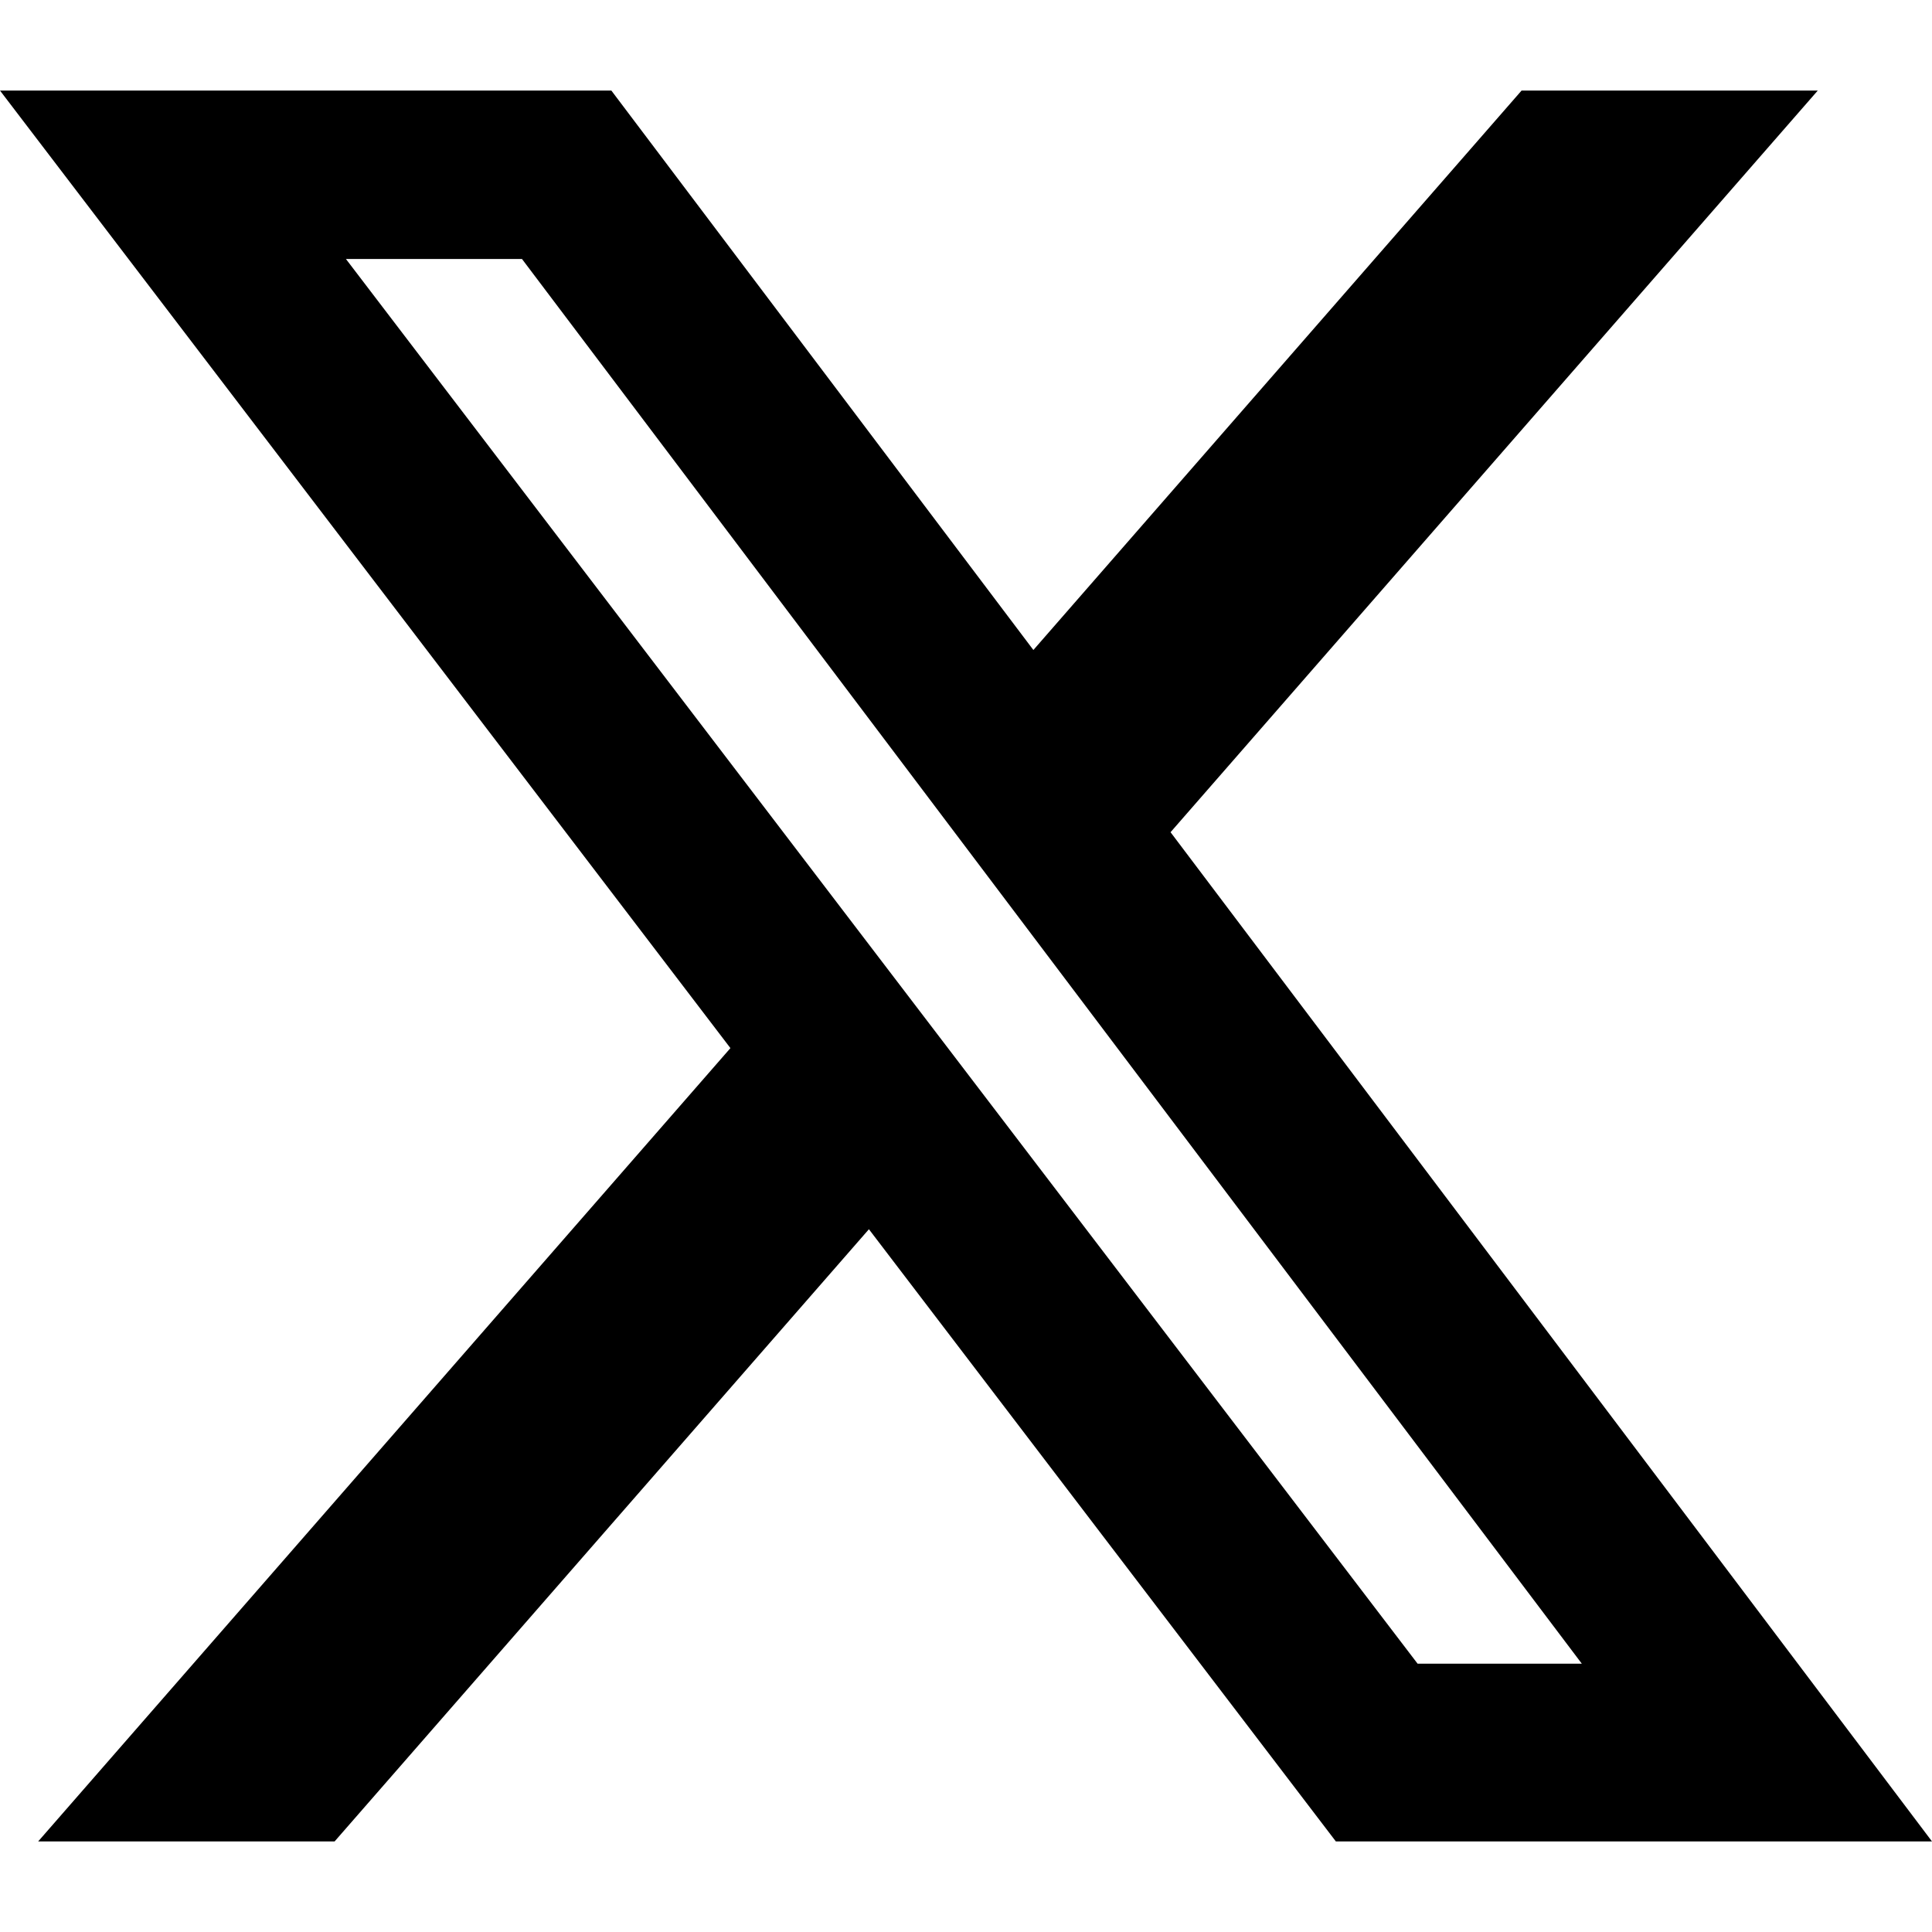
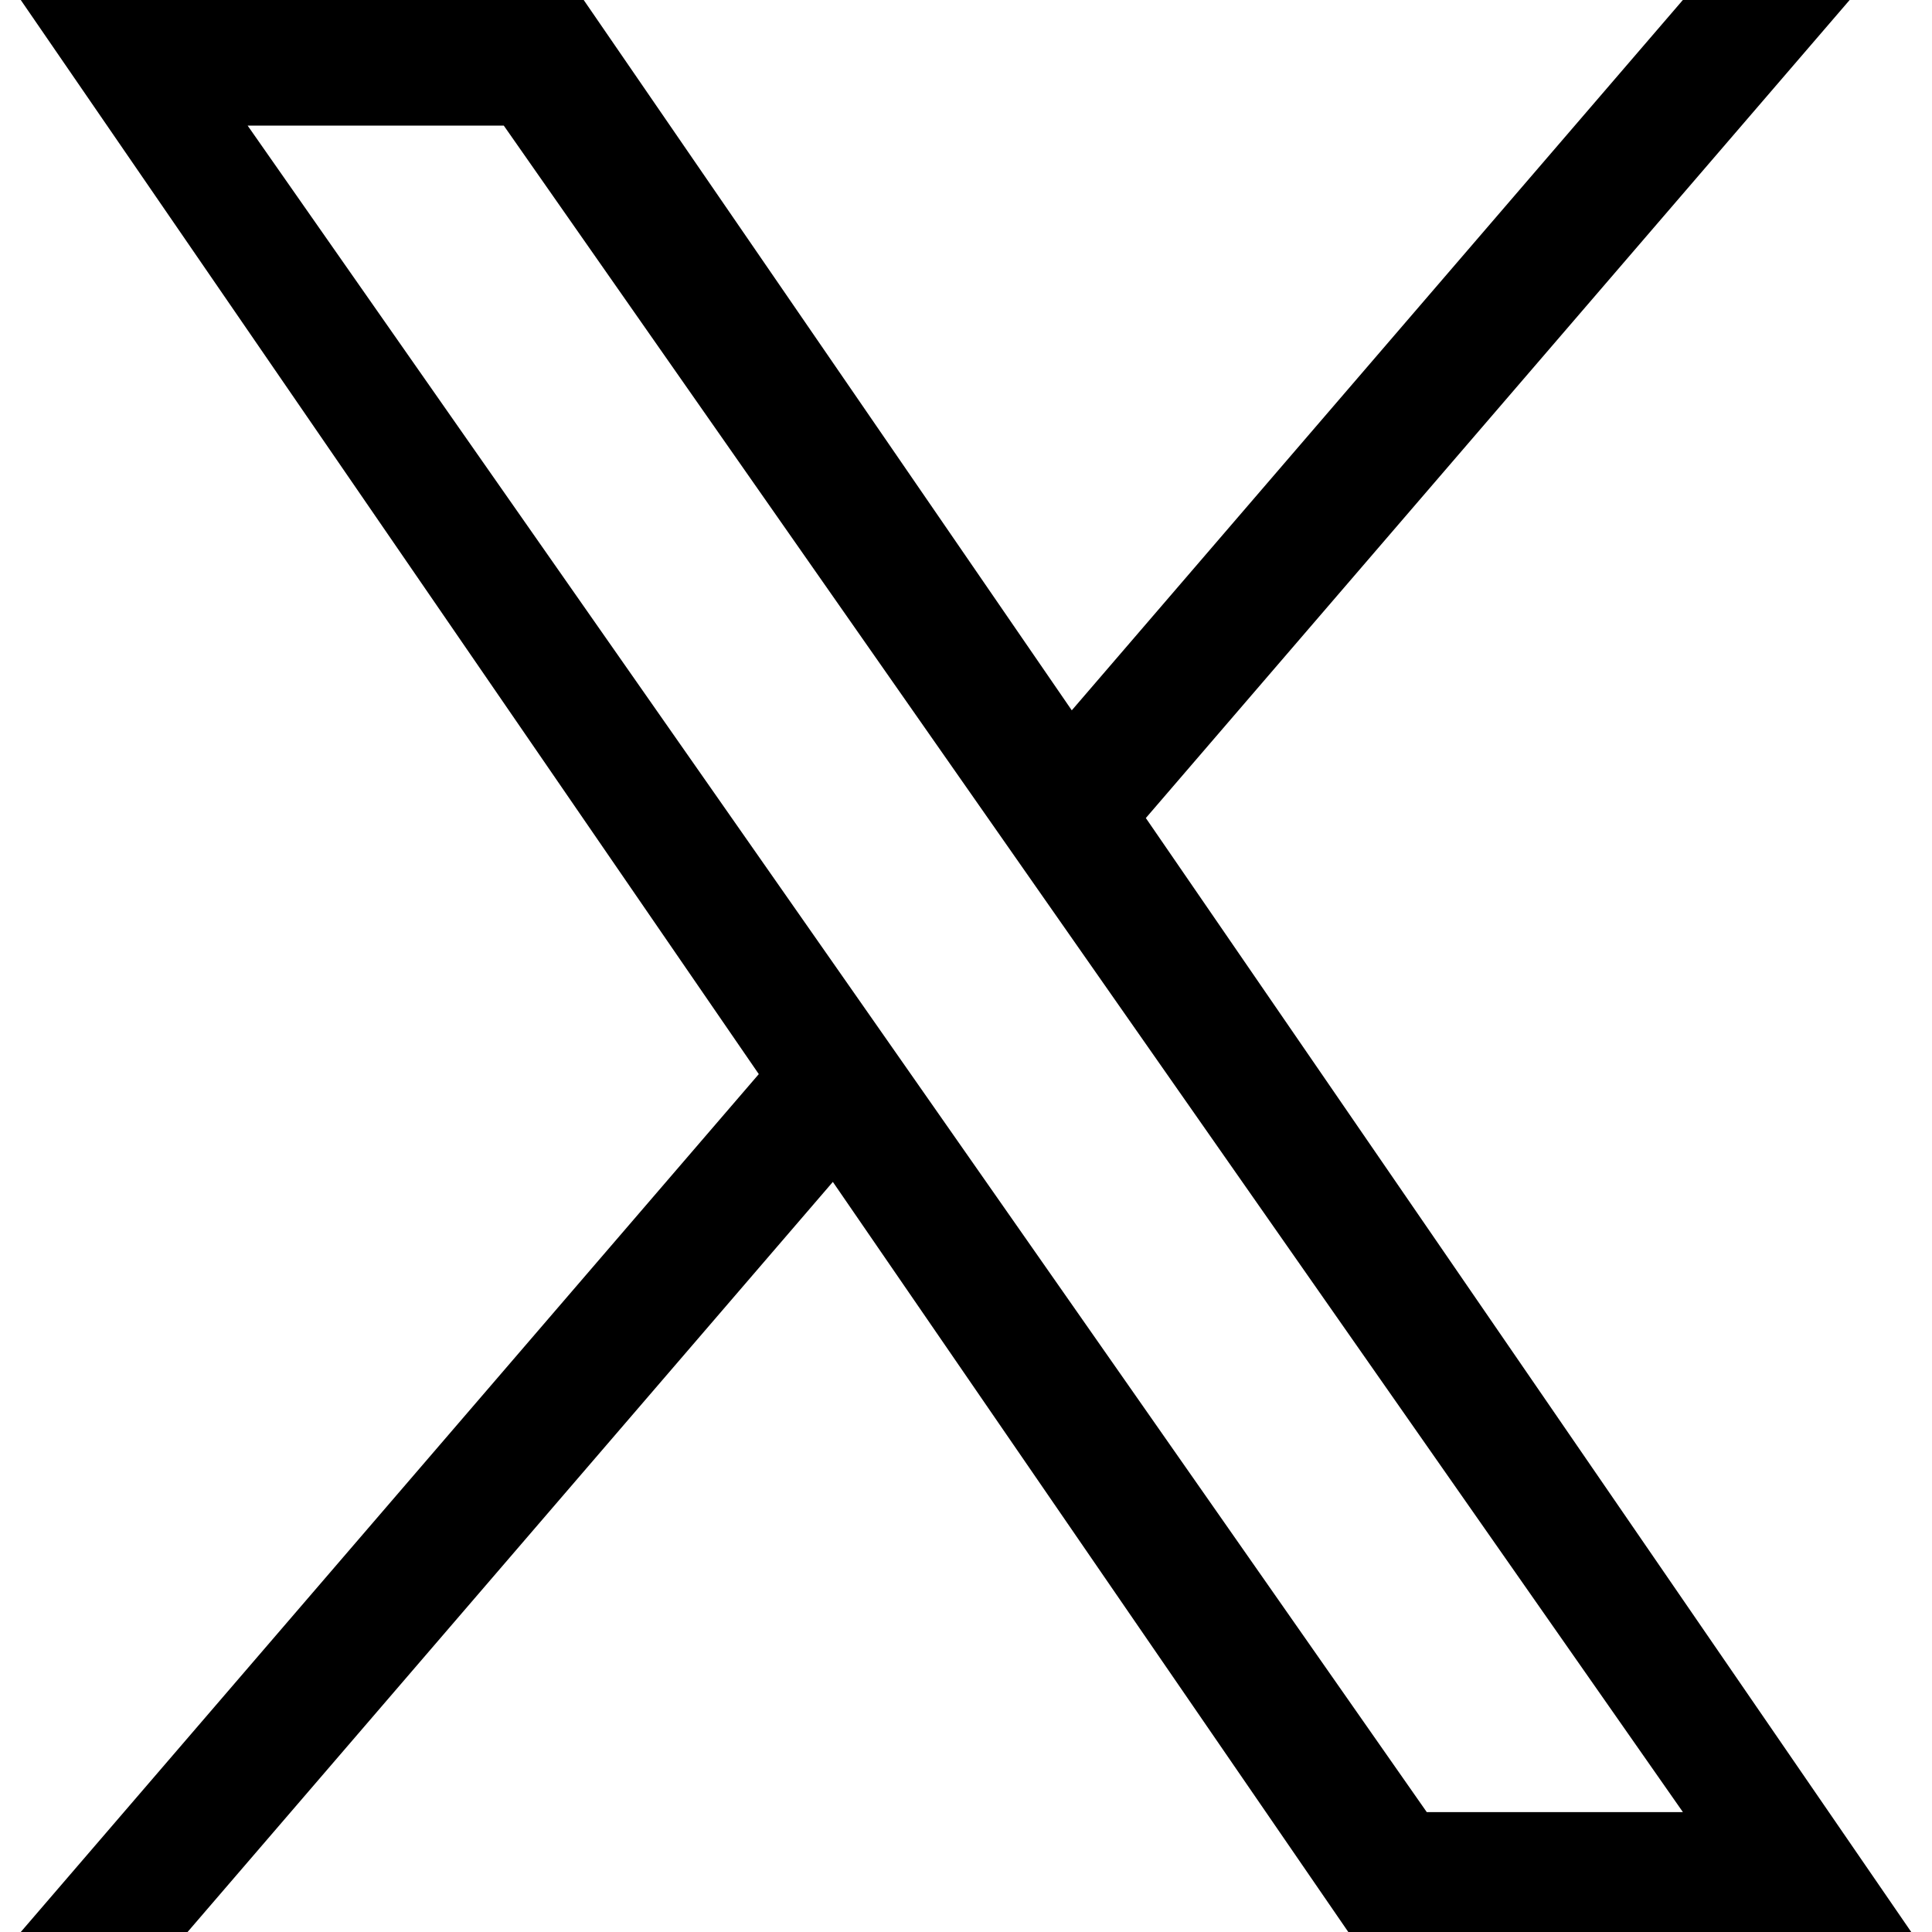
- <svg xmlns="http://www.w3.org/2000/svg" width="16" height="16" fill="currentColor" class="bi bi-twitter-x" viewBox="0 0 16 16">
-   <path d="M12.6.75h2.454l-5.36 6.142L16 15.25h-4.937l-3.867-5.07-4.425 5.07H.316l5.733-6.57L0 .75h5.063l3.495 4.633L12.601.75Zm-.86 13.028h1.36L4.323 2.145H2.865z" />
+ <svg xmlns="http://www.w3.org/2000/svg" role="img" viewBox="0 0 24 24">
+   <path d="M14.234 10.162 22.977 0h-2.072l-7.591 8.824L7.251 0H.258l9.168 13.343L.258 24H2.33l8.016-9.318L16.749 24h6.993zm-2.837 3.299-.929-1.329L3.076 1.56h3.182l5.965 8.532.929 1.329 7.754 11.09h-3.182z" />
</svg>
